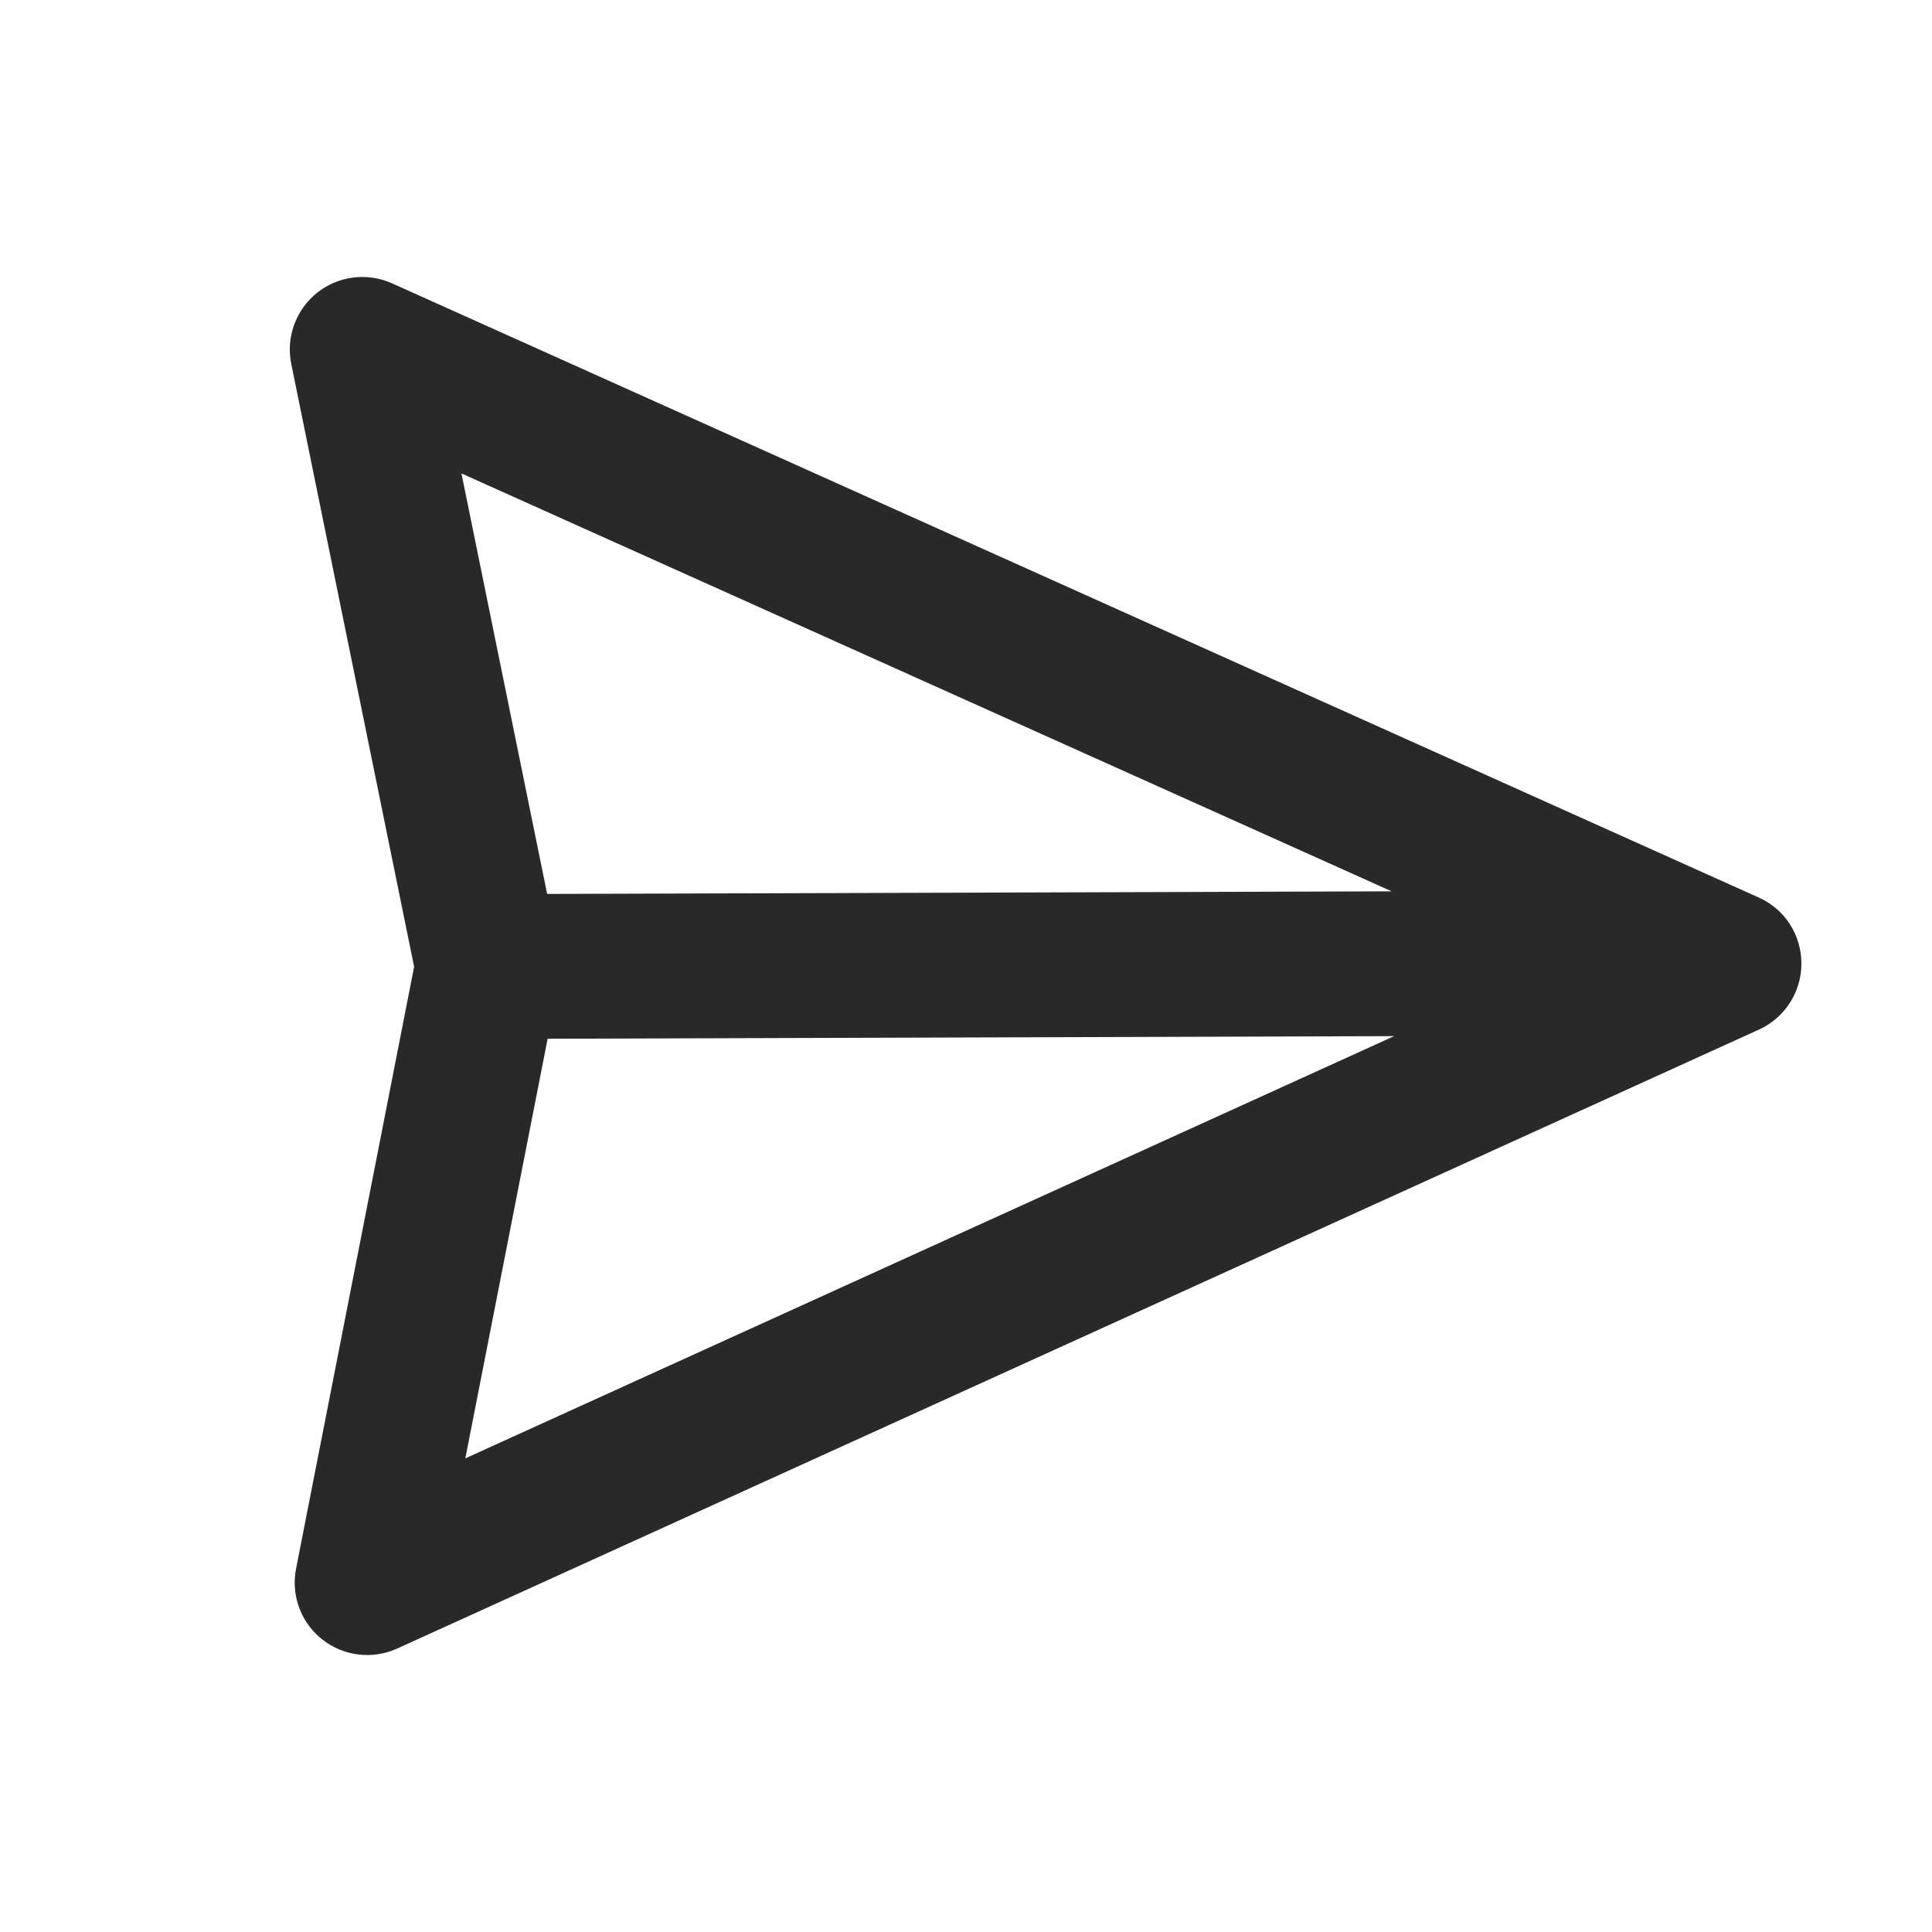
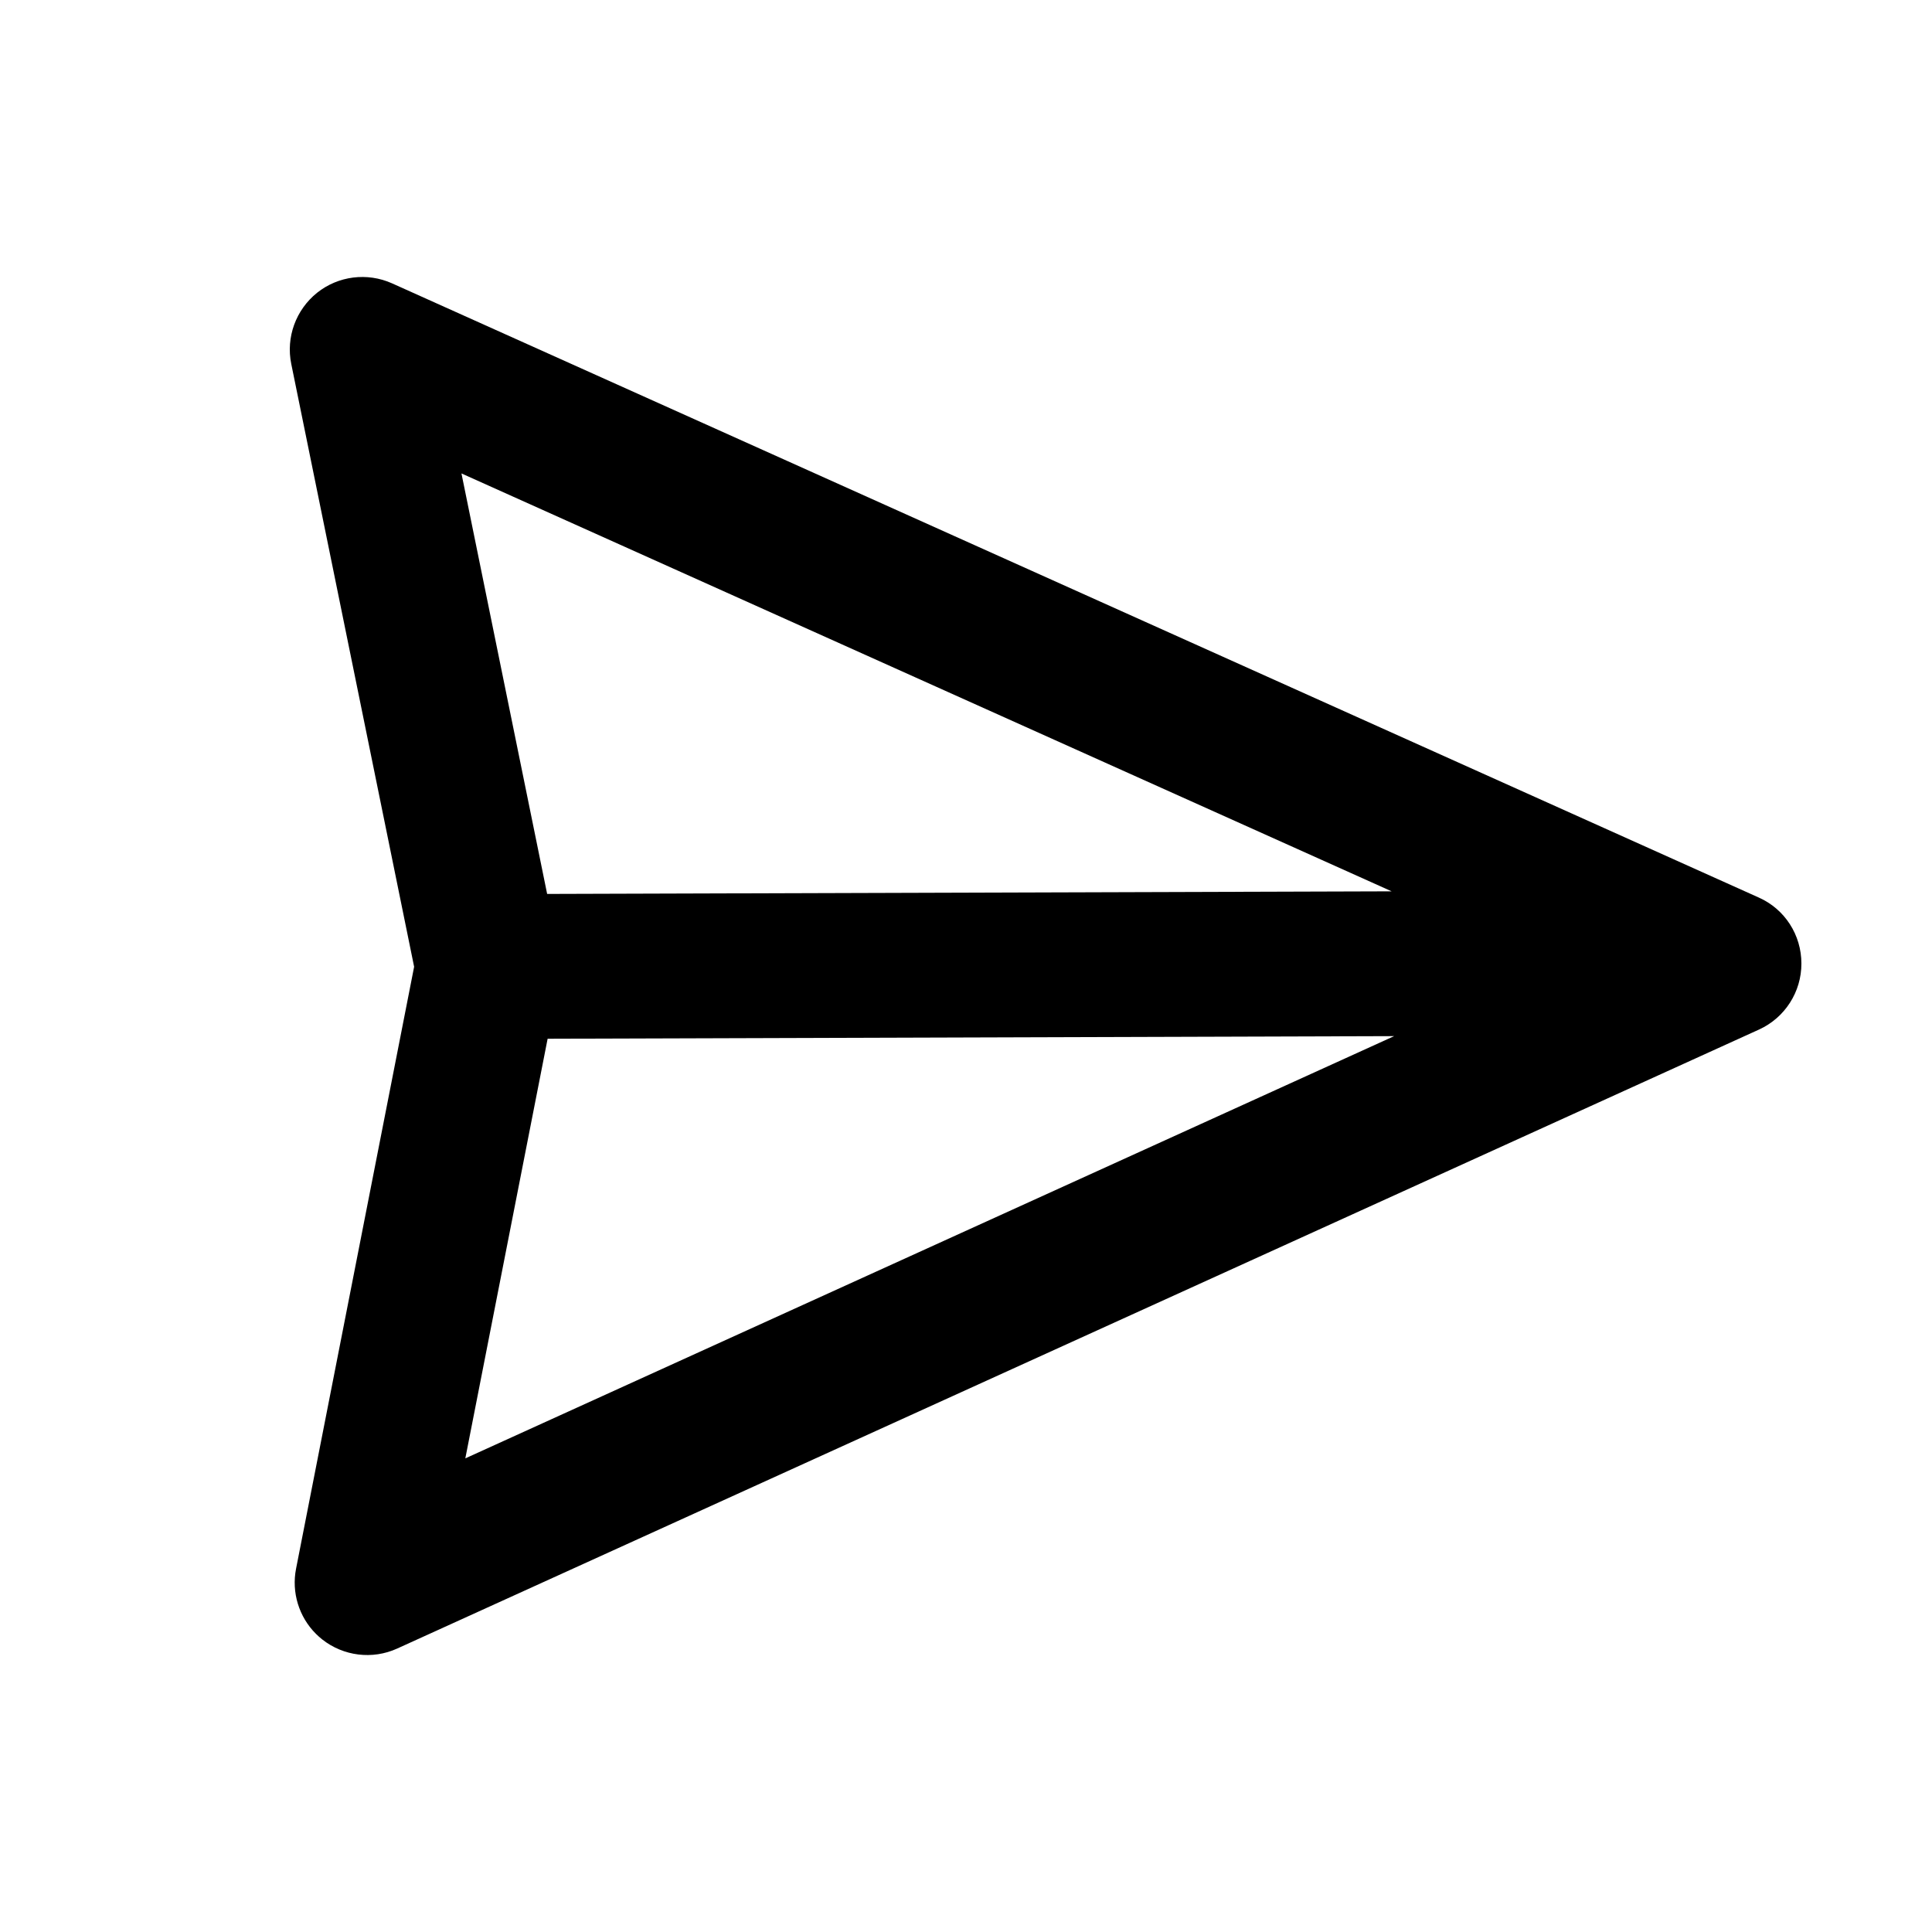
<svg xmlns="http://www.w3.org/2000/svg" id="send" width="20" height="20" viewBox="0 0 20 20" fill="none">
-   <path d="M18.648 9.974C18.648 9.679 18.477 9.411 18.206 9.291L4.058 2.933C3.801 2.818 3.501 2.856 3.282 3.031C3.062 3.208 2.959 3.492 3.015 3.767L4.287 10.008L3.065 16.238C3.016 16.485 3.095 16.738 3.27 16.913C3.291 16.934 3.313 16.953 3.335 16.971C3.556 17.145 3.855 17.182 4.111 17.066L18.209 10.658C18.477 10.536 18.649 10.268 18.648 9.974ZM14.406 9.227L5.664 9.254L4.777 4.901L14.406 9.227ZM4.817 15.097L5.669 10.753L14.432 10.726L4.817 15.097Z" fill="#292929" />
+   <path d="M18.648 9.974C18.648 9.679 18.477 9.411 18.206 9.291L4.058 2.933C3.801 2.818 3.501 2.856 3.282 3.031C3.062 3.208 2.959 3.492 3.015 3.767L4.287 10.008L3.065 16.238C3.016 16.485 3.095 16.738 3.27 16.913C3.291 16.934 3.313 16.953 3.335 16.971C3.556 17.145 3.855 17.182 4.111 17.066L18.209 10.658C18.477 10.536 18.649 10.268 18.648 9.974ZM14.406 9.227L5.664 9.254L4.777 4.901L14.406 9.227ZM4.817 15.097L5.669 10.753L14.432 10.726L4.817 15.097Z" fill="currentColor" />
</svg>
